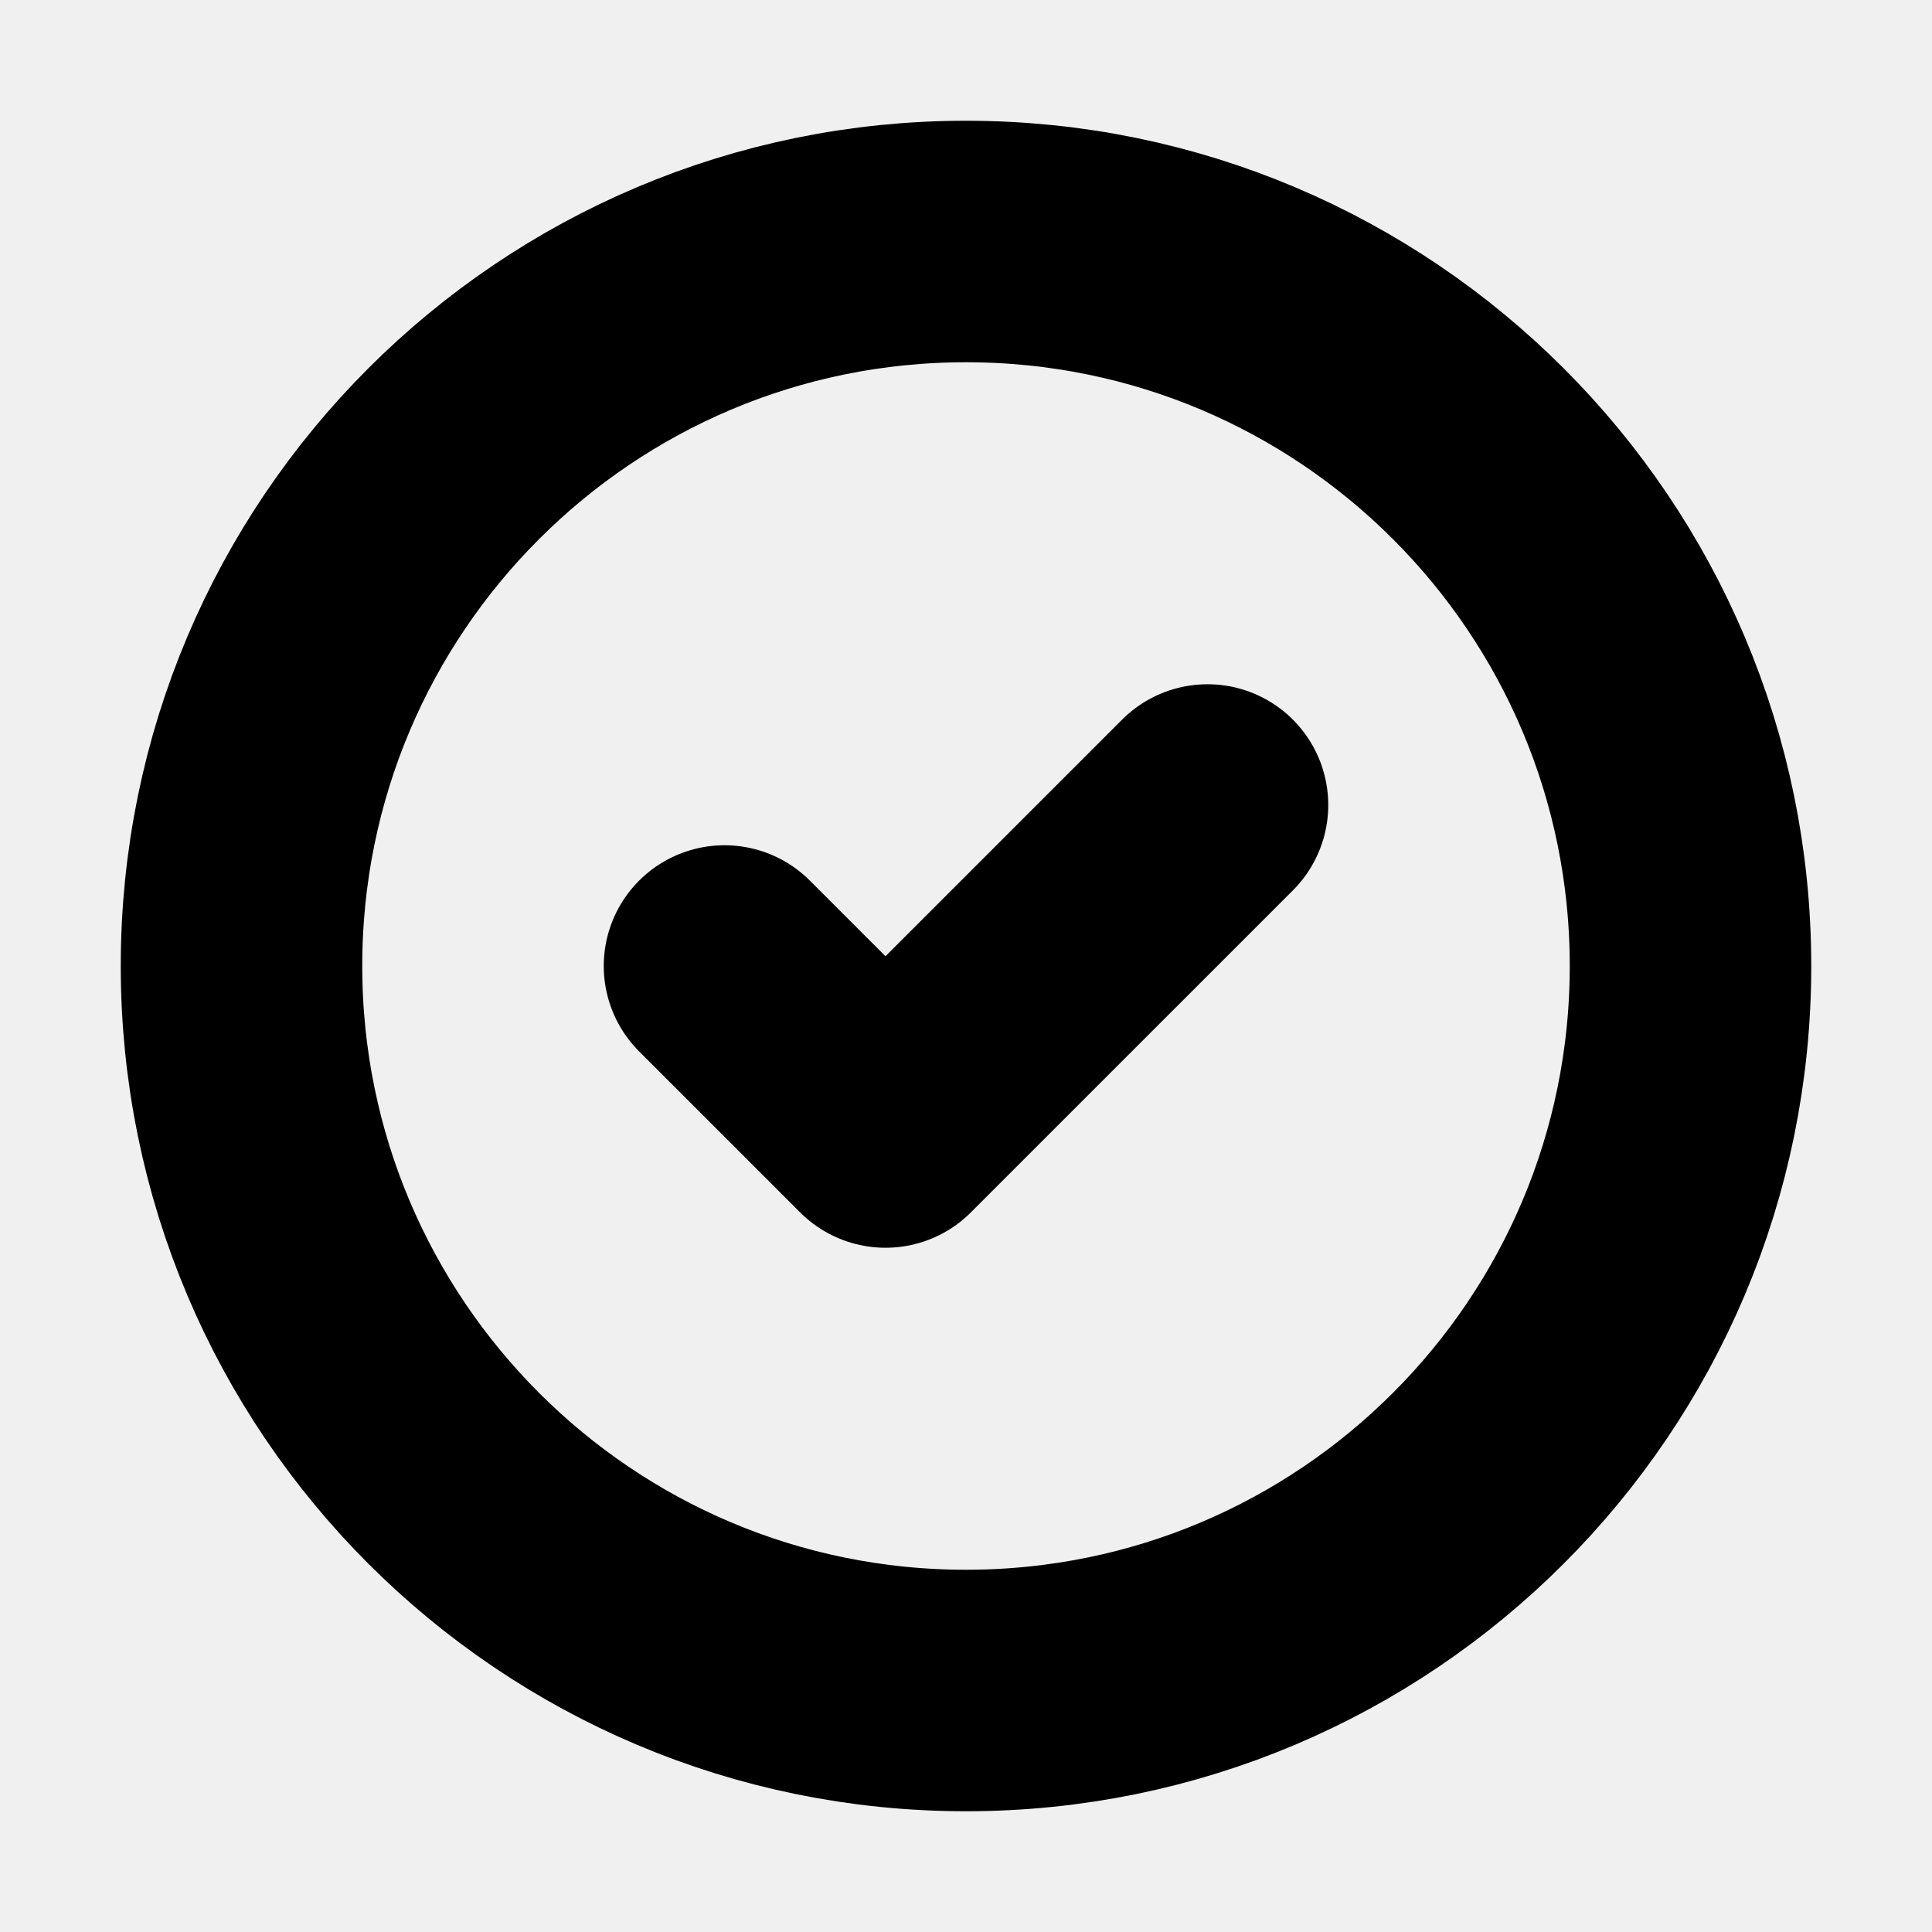
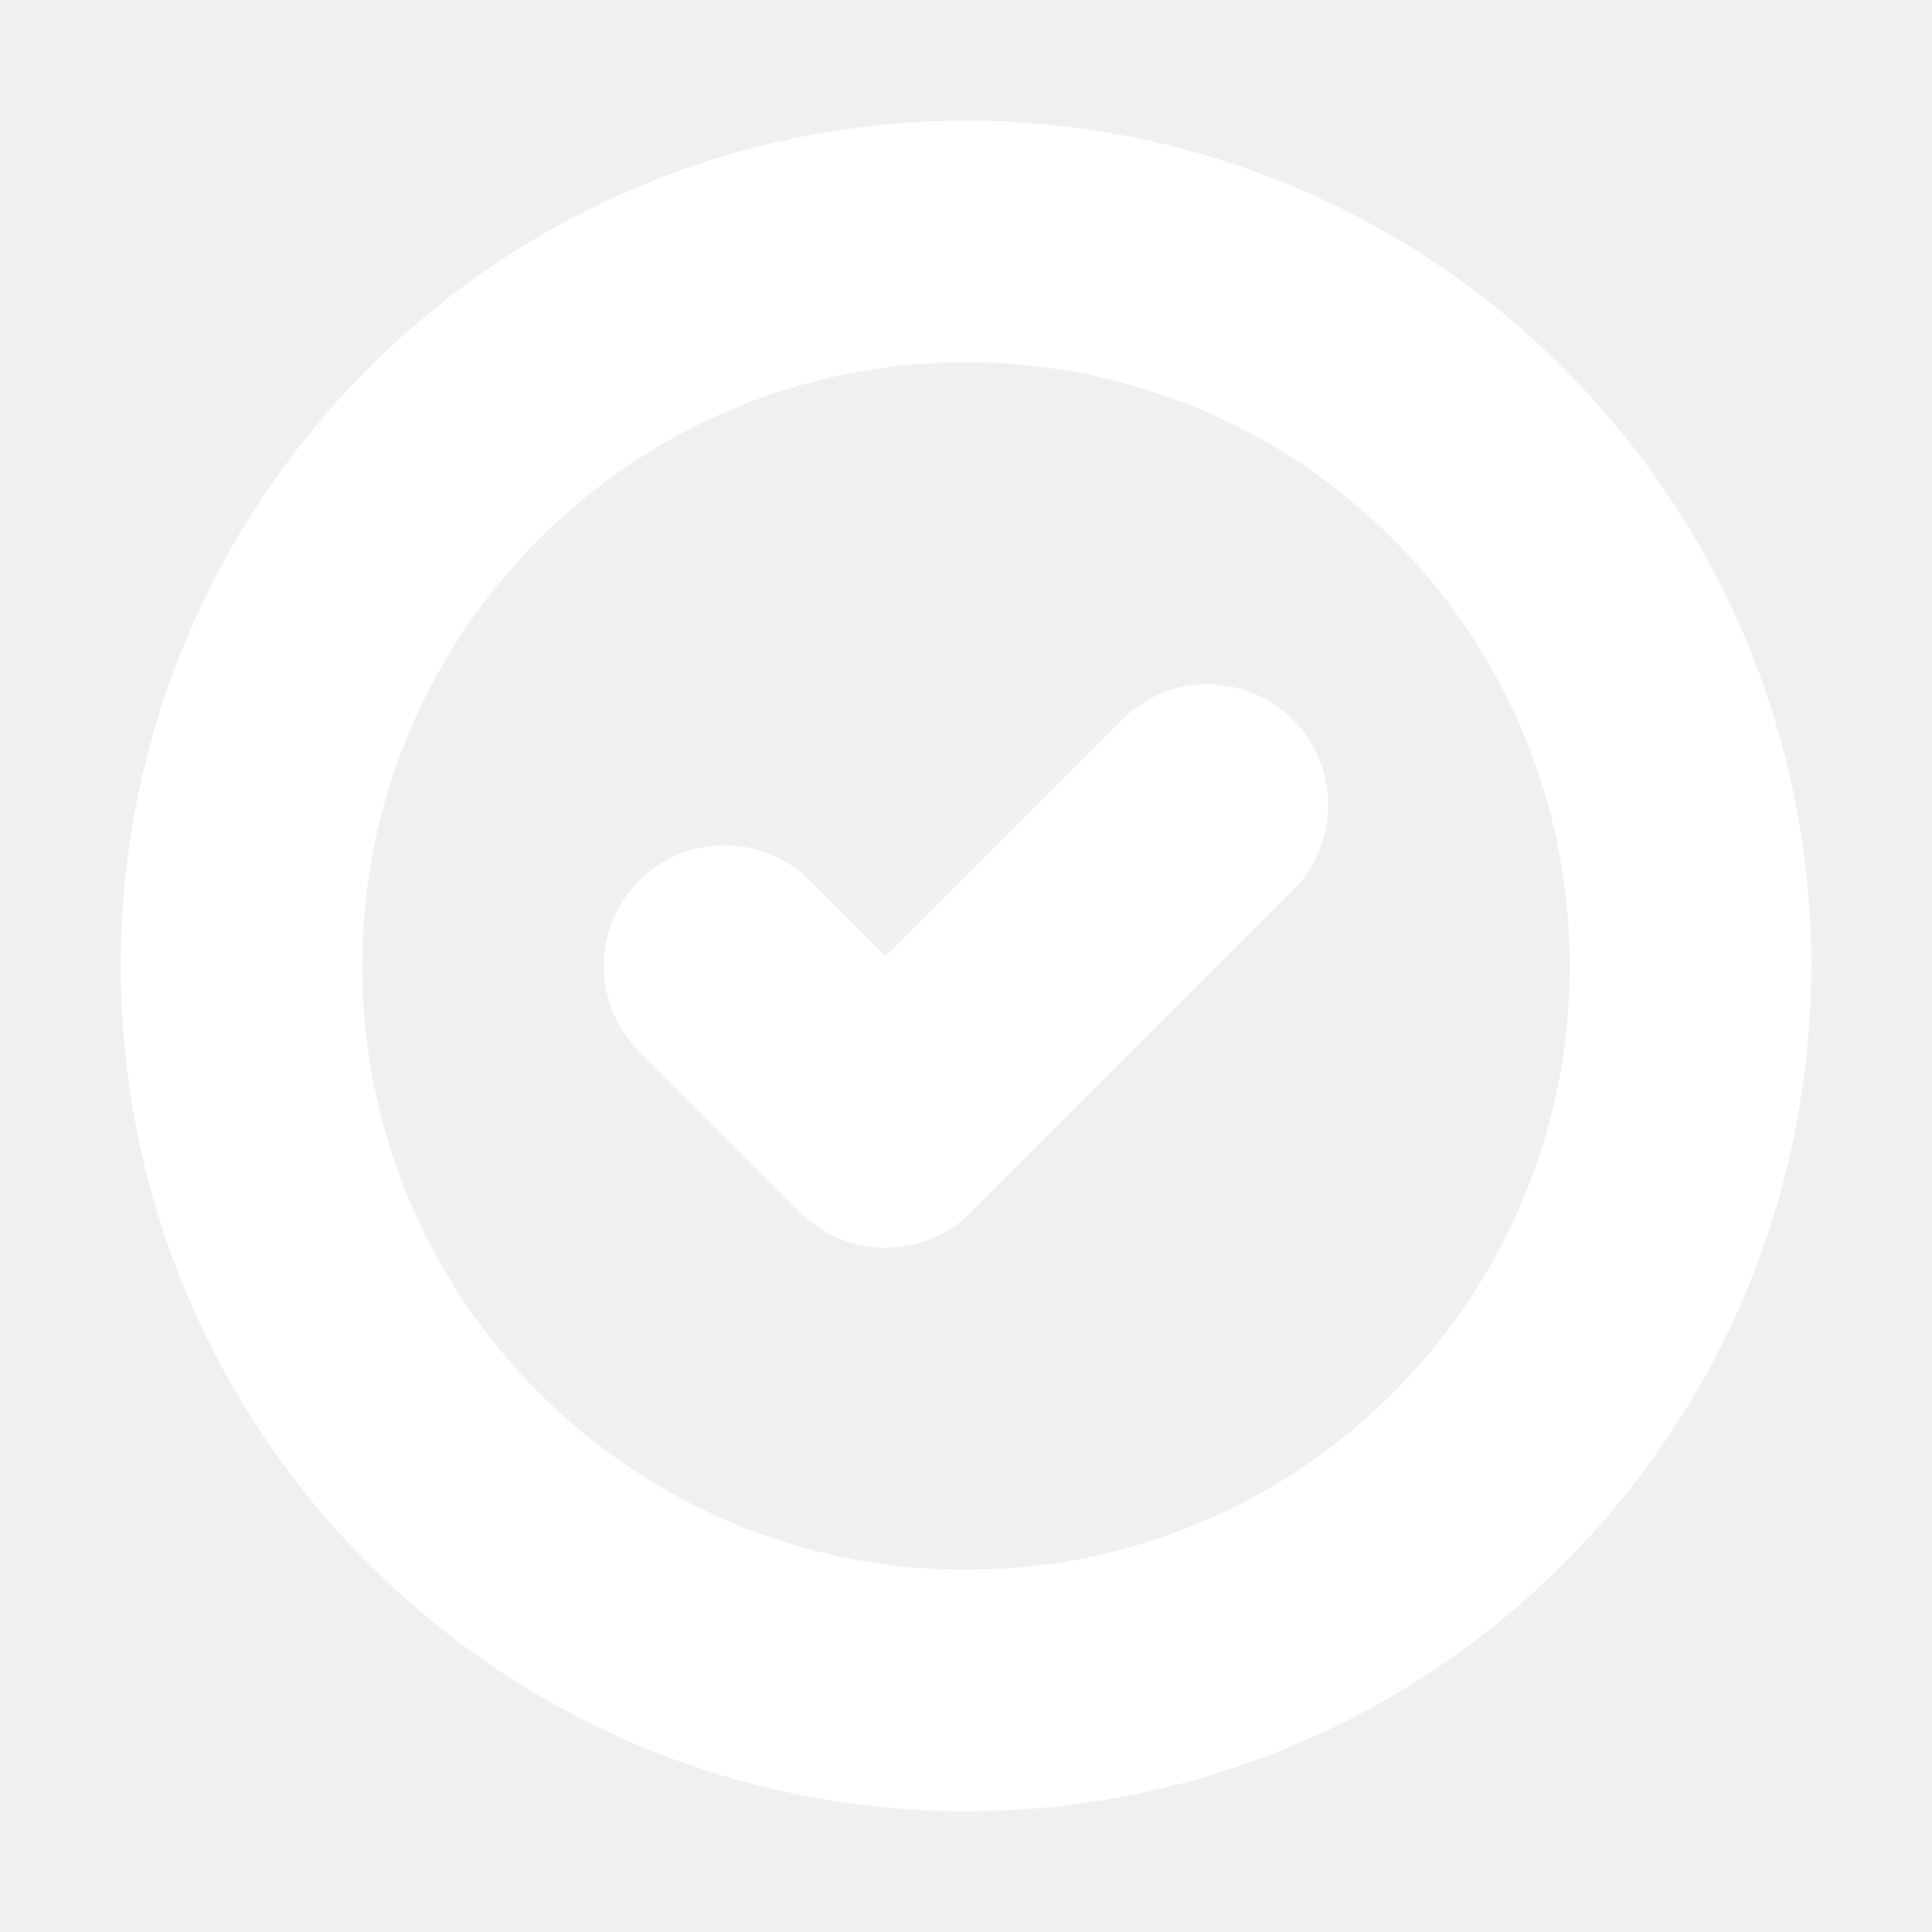
<svg xmlns="http://www.w3.org/2000/svg" viewBox="0 0 24 24" role="img" aria-label="interface-ok">
-   <g fill="none" stroke="currentColor" stroke-width="3" stroke-linecap="round" stroke-linejoin="round">
+   <g fill="none" stroke="#ffffff" stroke-width="3" stroke-linecap="round" stroke-linejoin="round">
    <path d="M3 12a9 9 0 1 0 18 0a9 9 0 1 0 -18 0" />
    <path d="M9 12l2 2l4 -4" />
  </g>
</svg>
